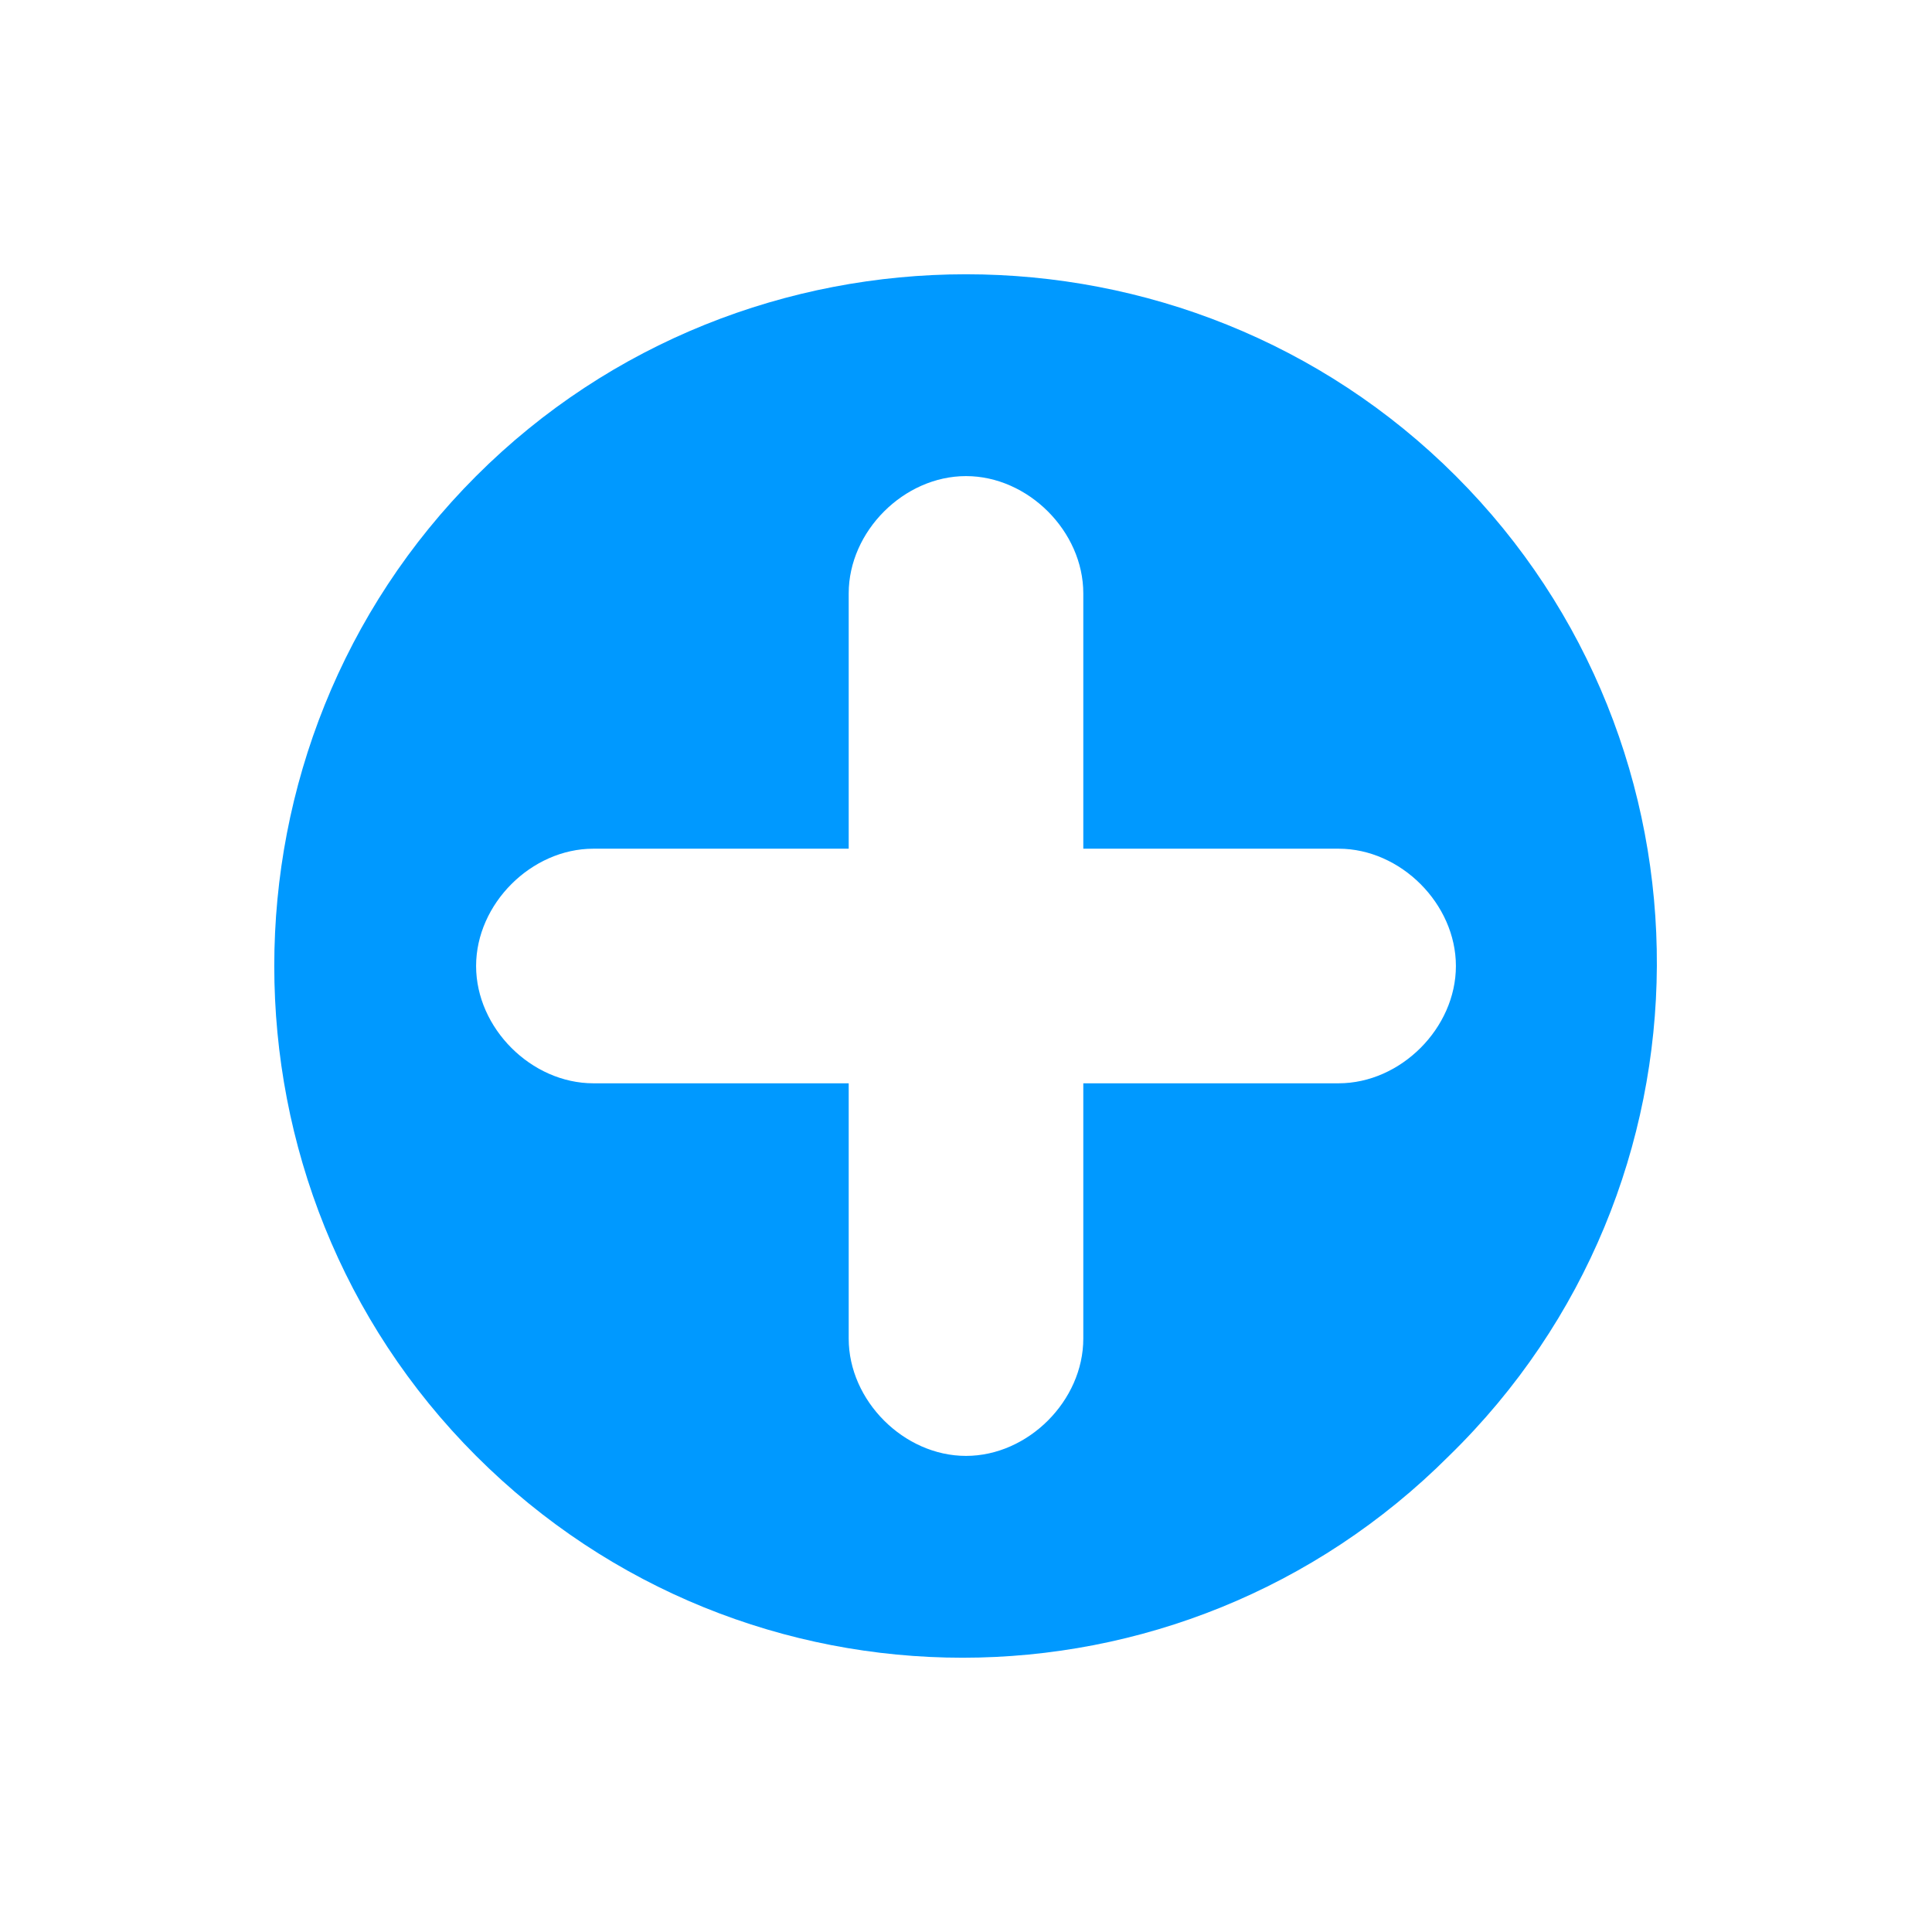
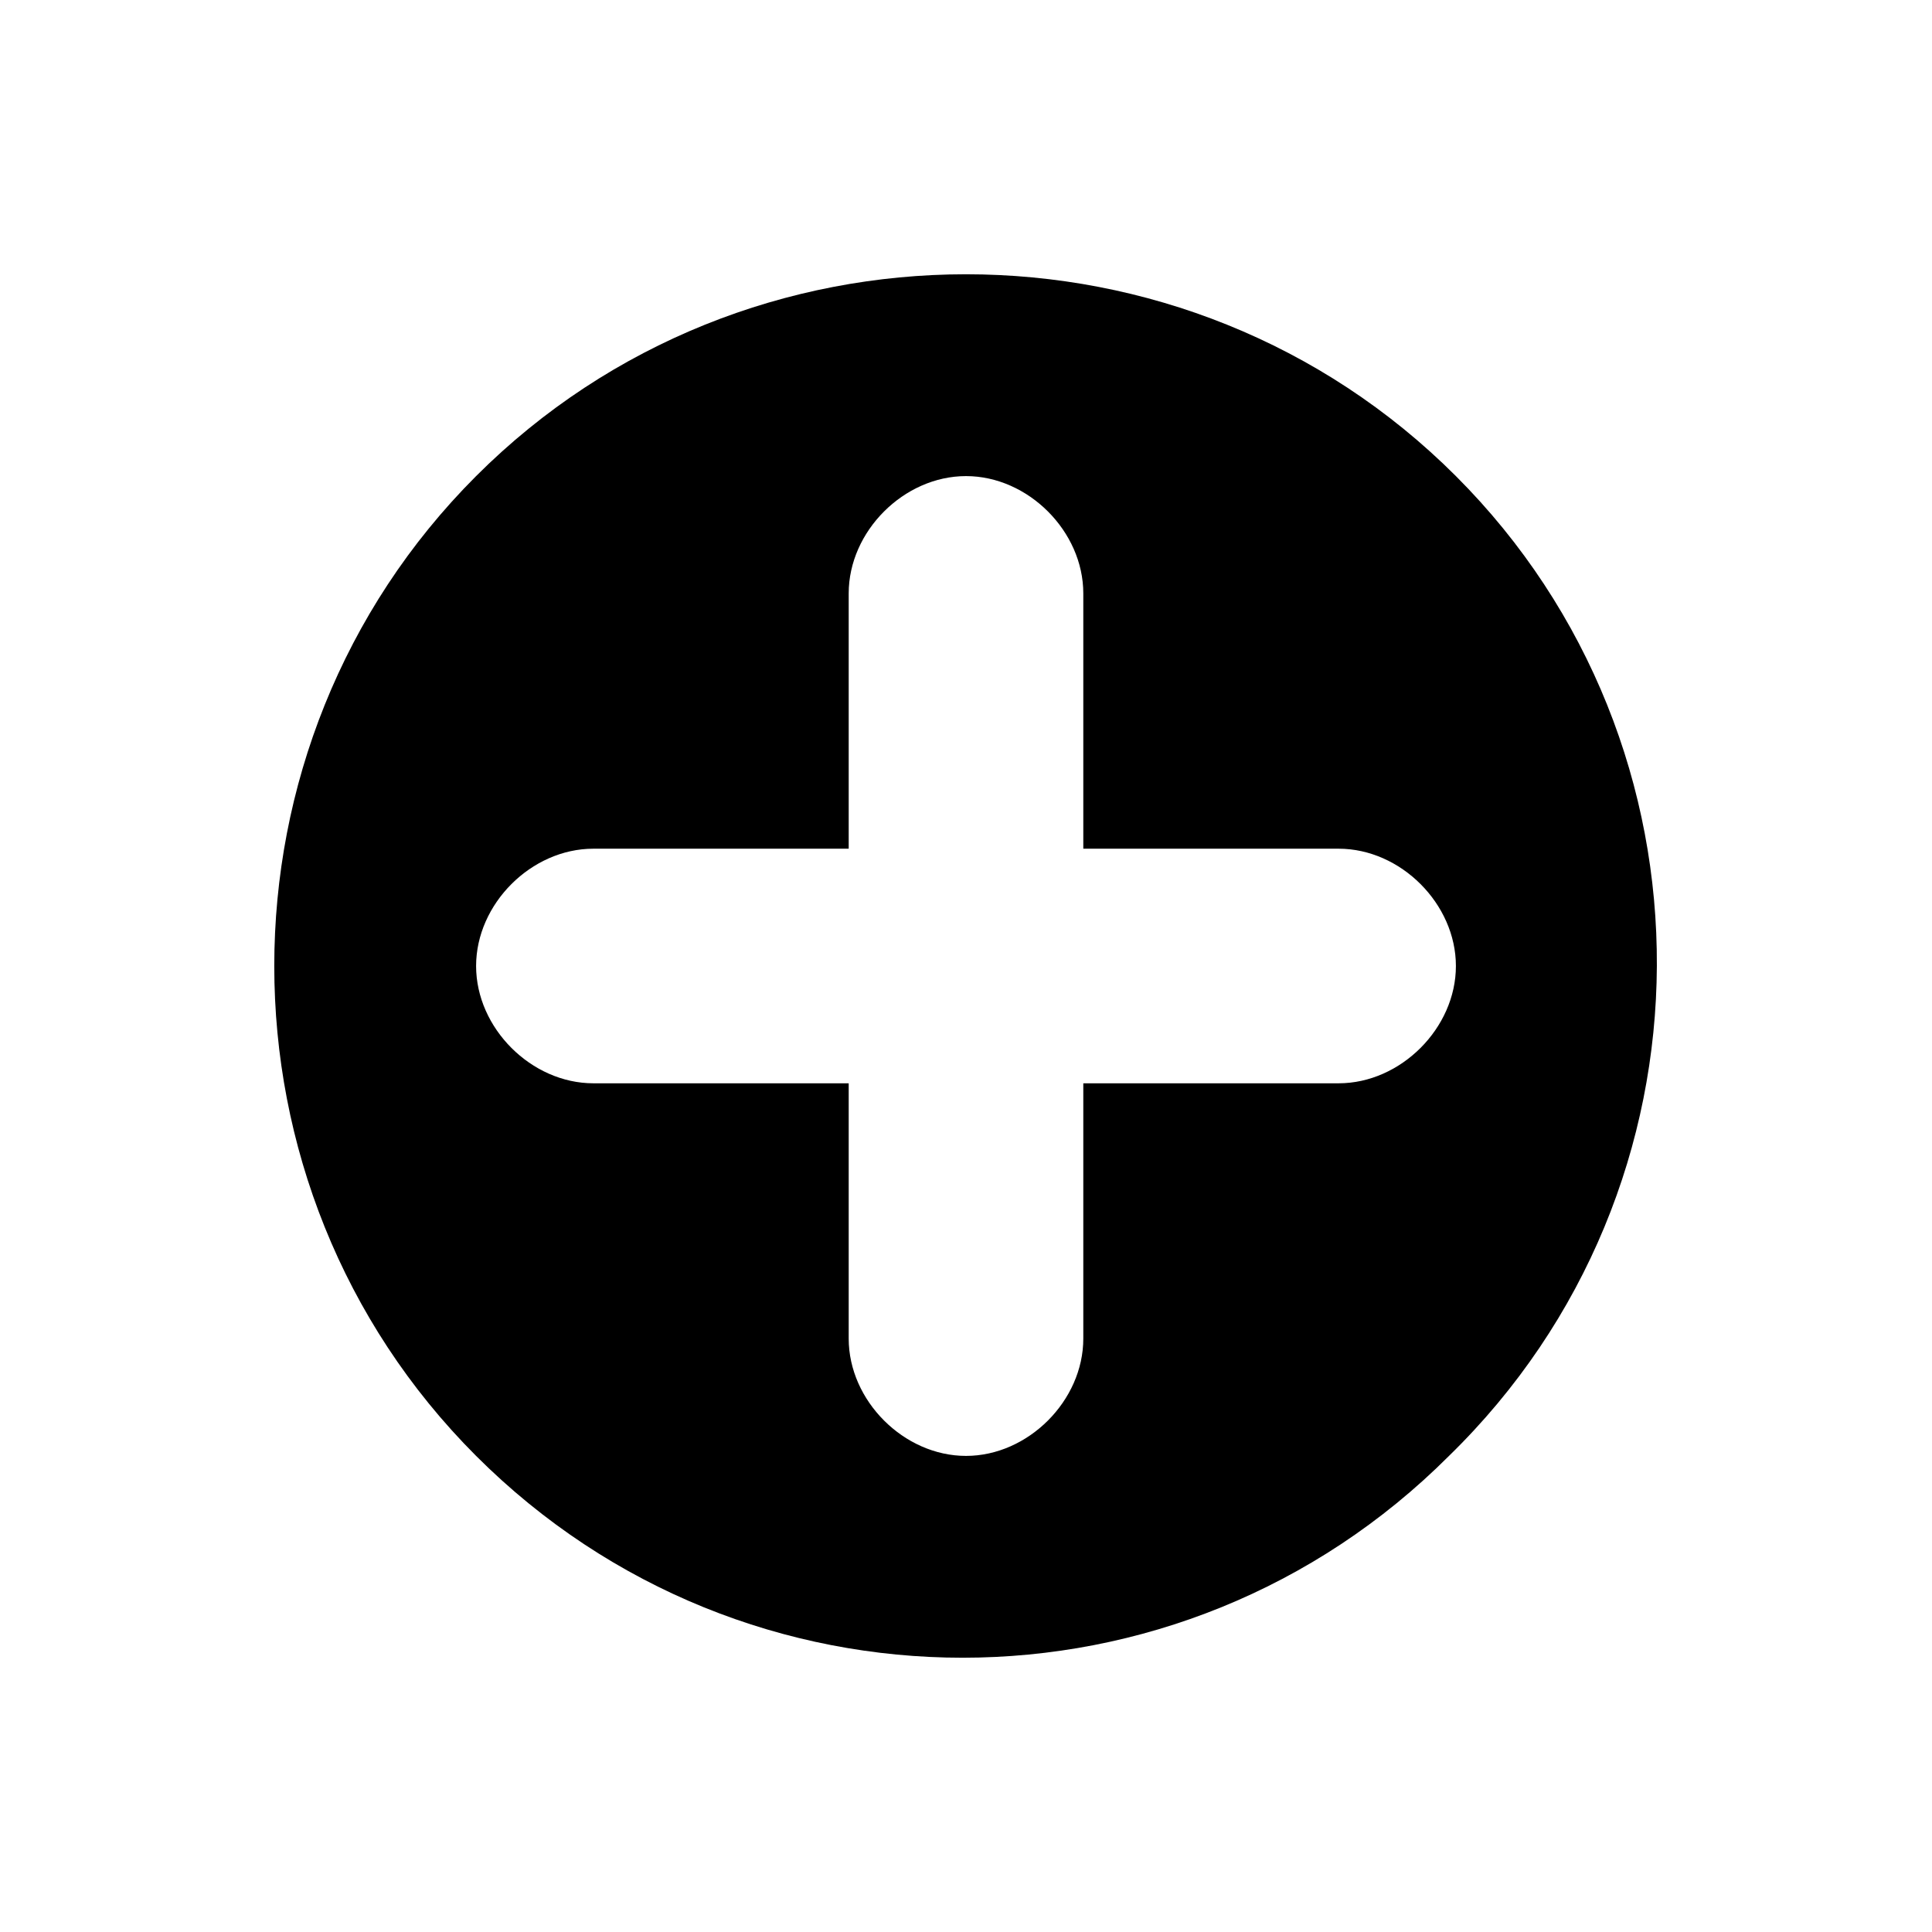
<svg xmlns="http://www.w3.org/2000/svg" version="1.1" id="Layer_1" x="0px" y="0px" viewBox="0 0 28 28" style="enable-background:new 0 0 28 28;" xml:space="preserve">
-   <style type="text/css">
- 	.st0{fill:#0099FF;}
- </style>
  <path class="st0" d="M21.1,6.9C17.2,3,10.8,3,6.9,6.9S3,17.2,6.9,21.1s10.2,3.9,14.1,0C25,17.2,25,10.8,21.1,6.9z M8.6,12.3h3.7V8.6  c0-0.9,0.8-1.7,1.7-1.7s1.7,0.8,1.7,1.7v3.7h3.7c0.9,0,1.7,0.8,1.7,1.7s-0.8,1.7-1.7,1.7h-3.7v3.7c0,0.9-0.8,1.7-1.7,1.7  s-1.7-0.8-1.7-1.7v-3.7H8.6c-0.9,0-1.7-0.8-1.7-1.7C6.9,13.1,7.7,12.3,8.6,12.3z" />
</svg>
